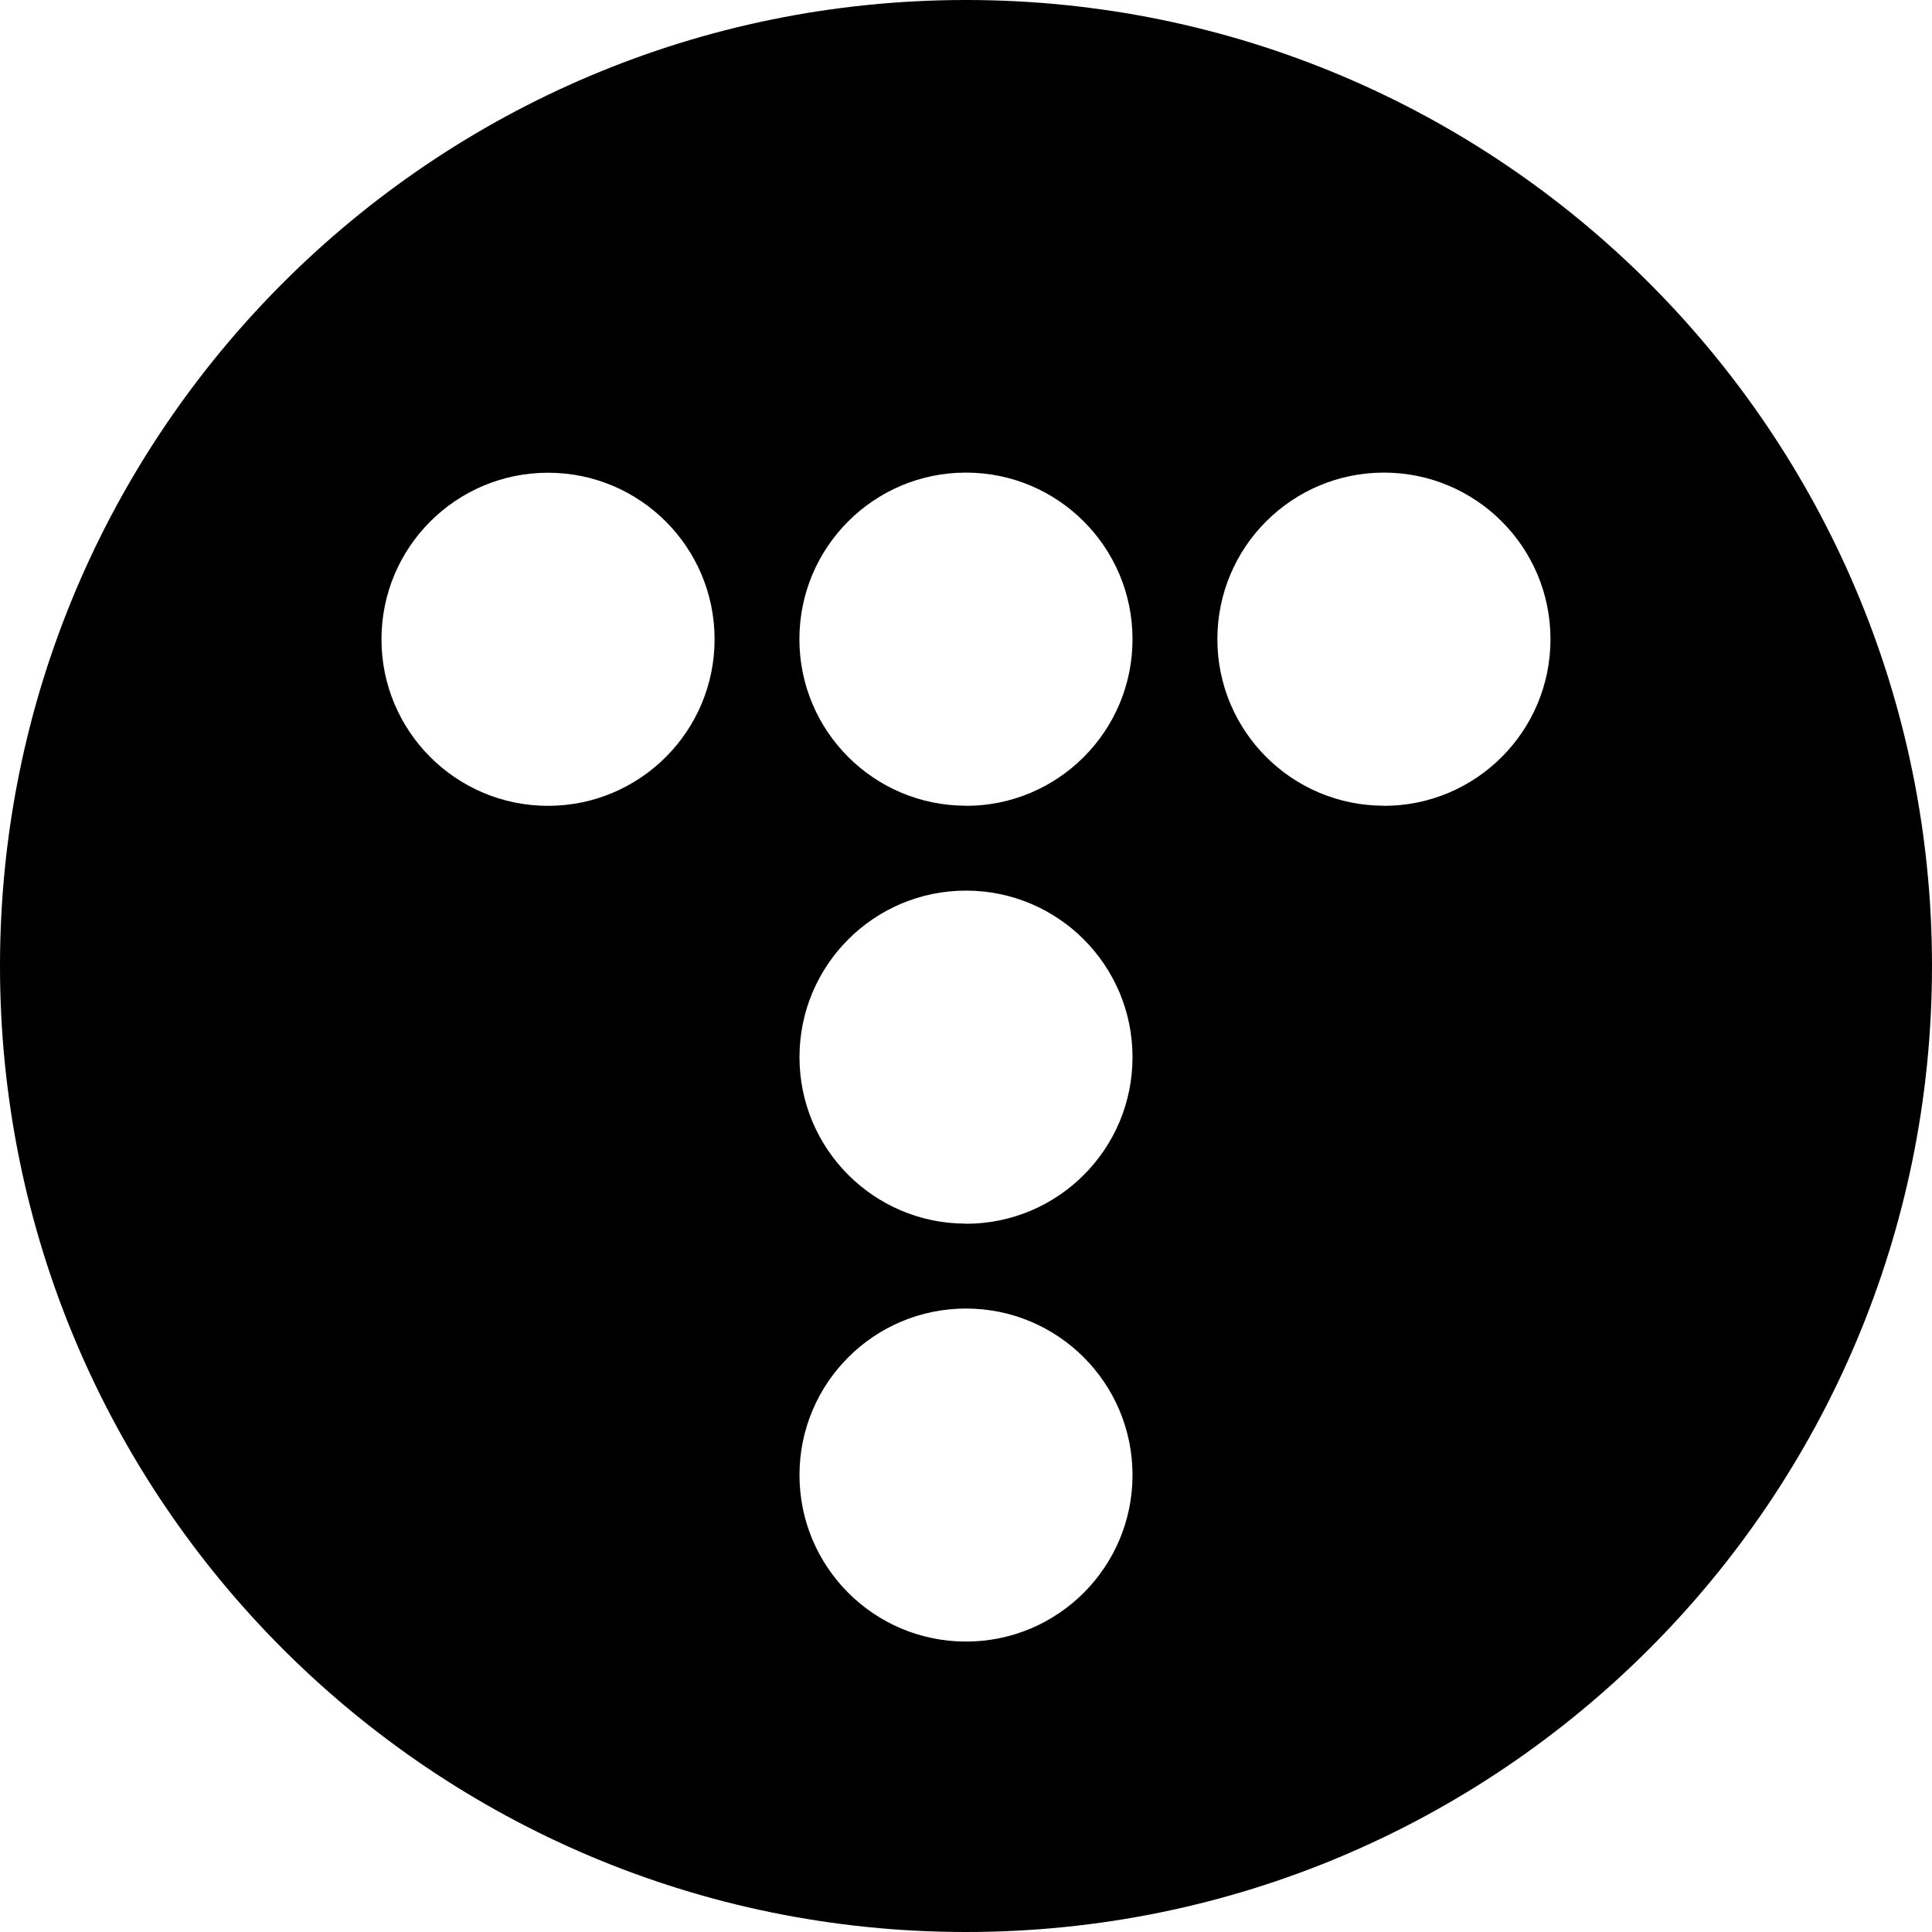
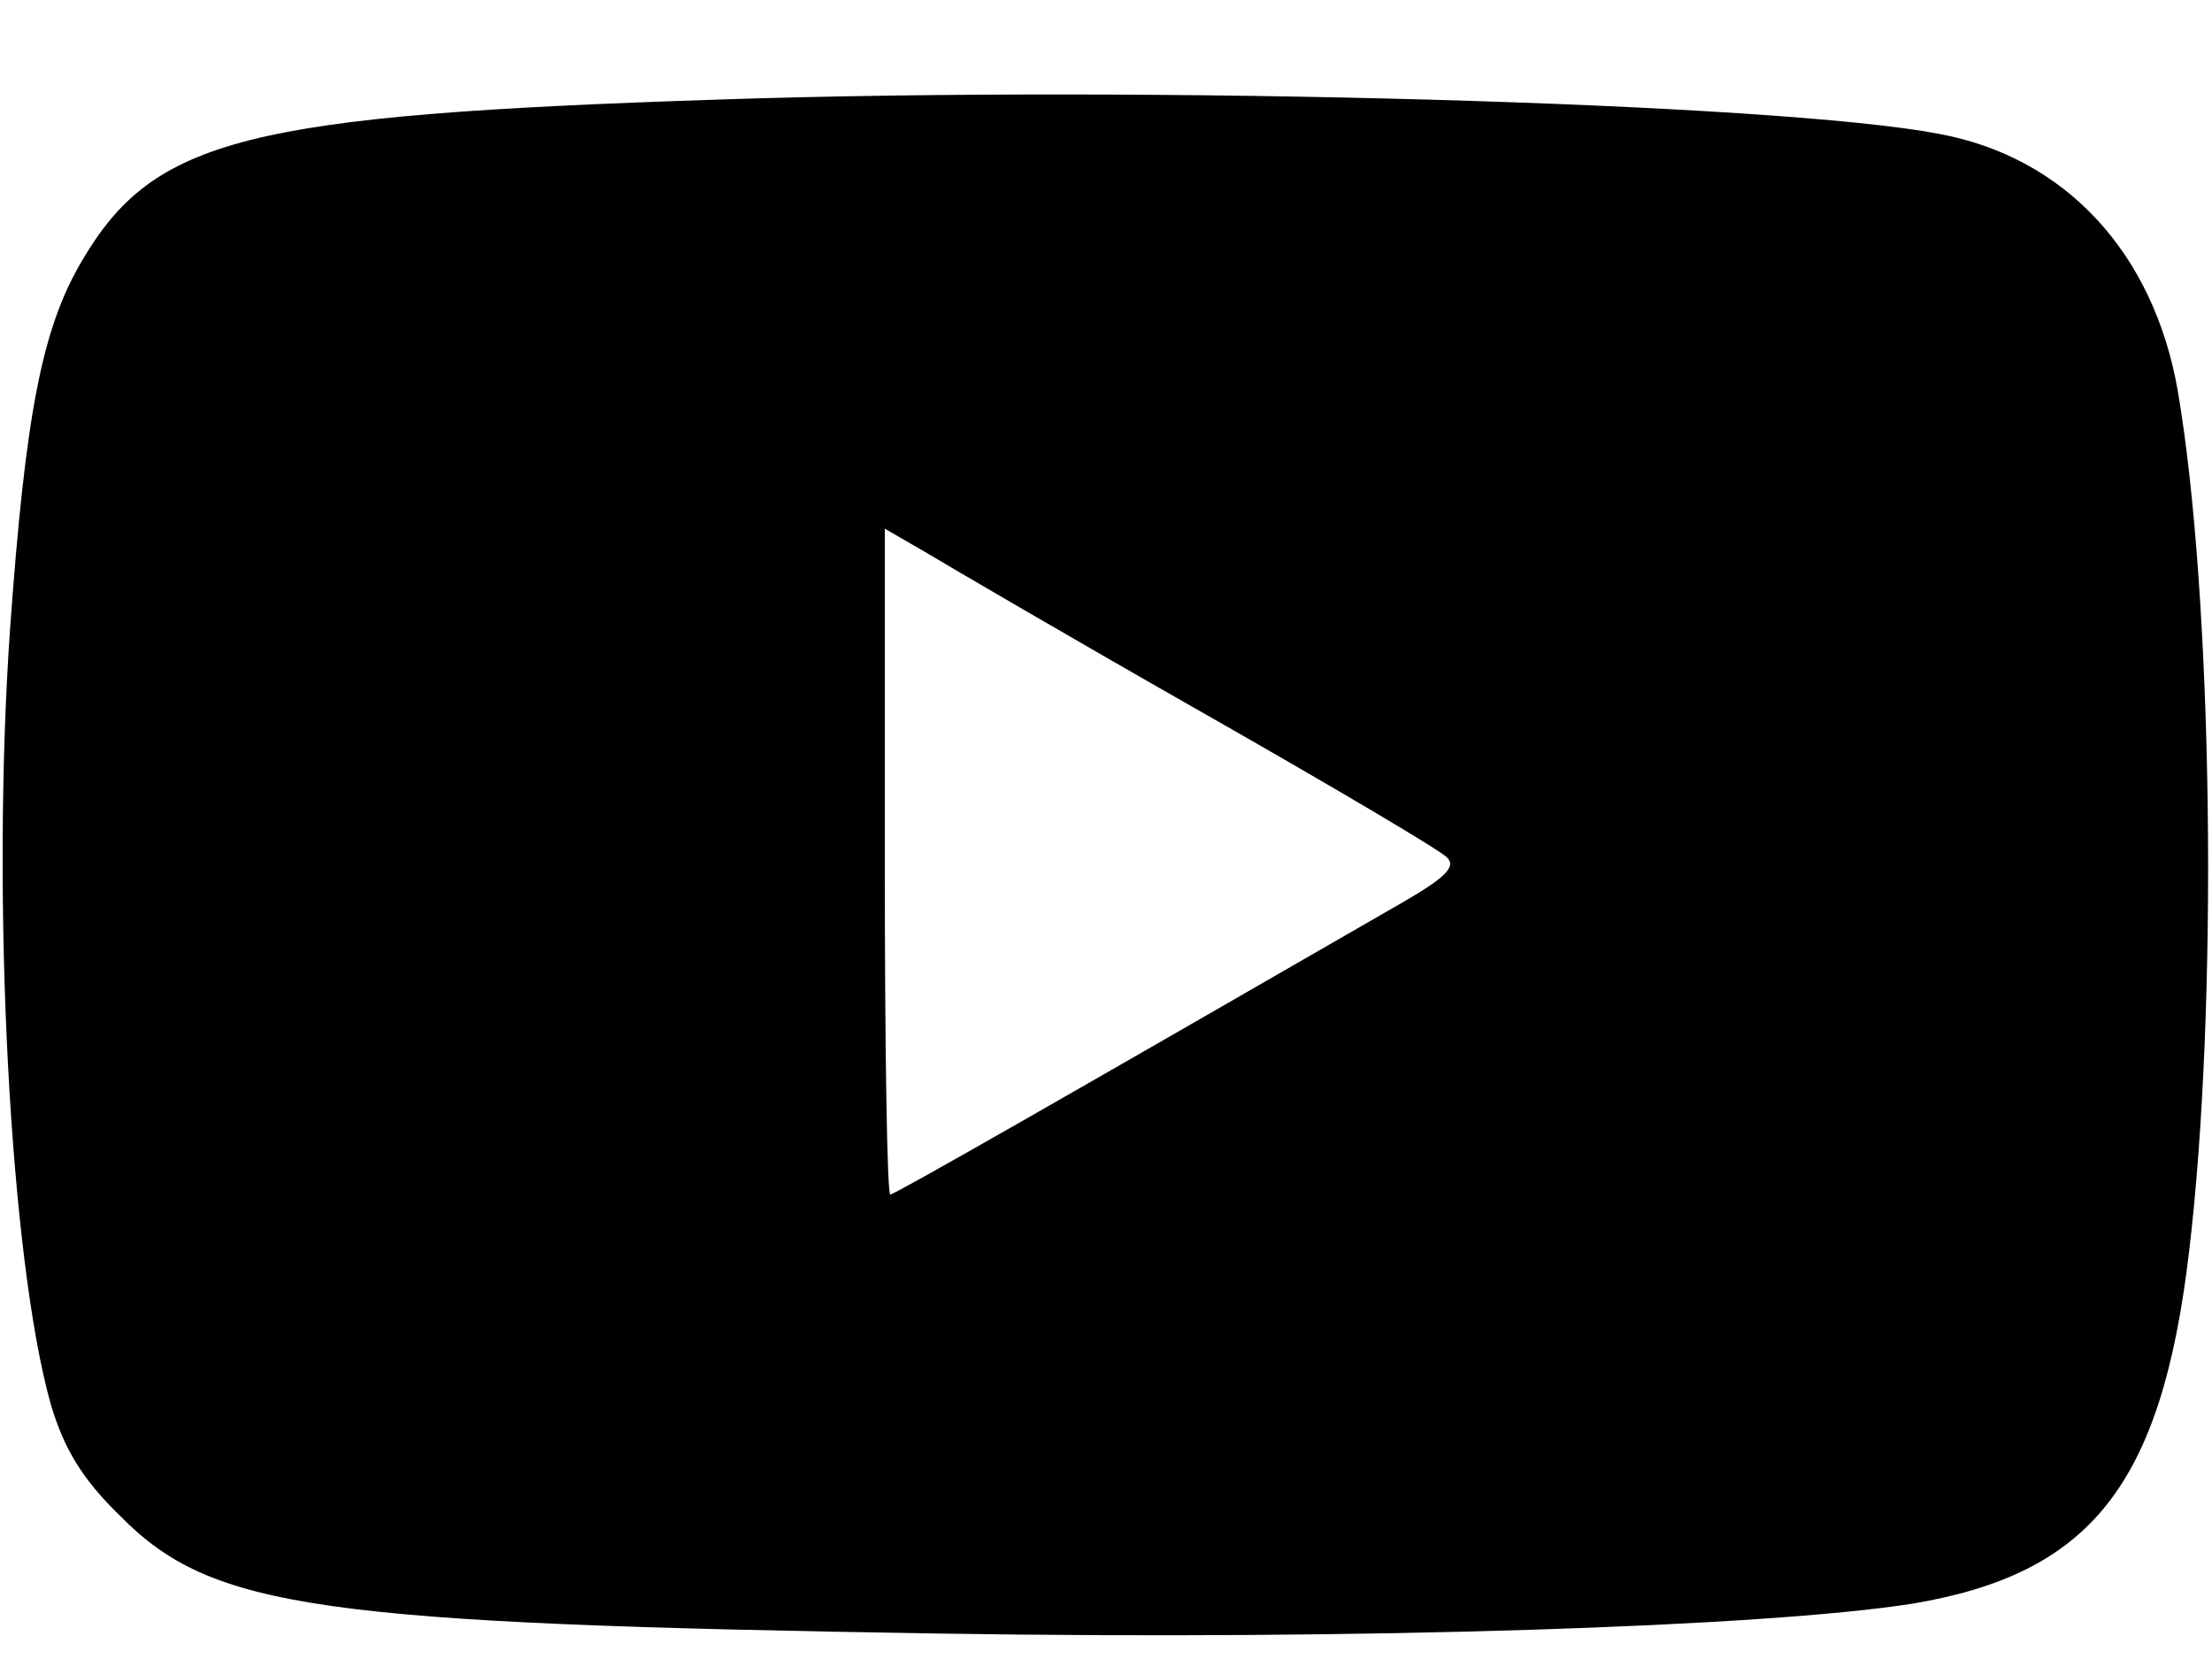
- <svg xmlns="http://www.w3.org/2000/svg" viewBox="0 0 459 459">
-   <g>
-     <path d="M229.5,0C102.75,0,0,102.75,0,229.5S102.75,459,229.5,459,459,356.25,459,229.5,356.25,0,229.5,0ZM130.21,191.45a39.57,39.57,0,1,1,39.56-39.57A39.58,39.58,0,0,1,130.21,191.45ZM229.5,390a39.56,39.56,0,1,1,39.56-39.56A39.56,39.56,0,0,1,229.5,390Zm0-99.29a39.56,39.56,0,1,1,39.56-39.56A39.56,39.56,0,0,1,229.5,290.74Zm0-99.29a39.57,39.57,0,1,1,39.56-39.57A39.57,39.57,0,0,1,229.5,191.45Zm99.29,0a39.57,39.57,0,1,1,39.57-39.57A39.57,39.57,0,0,1,328.79,191.45Z" />
+ <svg xmlns="http://www.w3.org/2000/svg" version="1.0" width="200pt" height="150pt" viewBox="0 0 200 150" preserveAspectRatio="xMidYMid meet">
+   <g transform="translate(0,150) scale(0.1,-0.1)" fill="#000000" stroke="none">
+     <path d="M650 1410 c-427 -14 -511 -35 -576 -146 -36 -61 -51 -138 -65 -334 -17 -246 0 -569 37 -700 12 -40 28 -67 63 -101 83 -84 180 -97 741 -106 382 -6 745 6 879 27 161 27 225 107 250 316 27 223 22 594 -10 781 -22 125 -102 211 -216 232 -146 28 -712 44 -1103 31z m435 -553 c116 -66 216 -125 223 -132 9 -8 0 -18 -40 -41 -307 -177 -459 -264 -463 -264 -3 0 -5 135 -5 301 l0 301 38 -22 c20 -12 131 -77 247 -143z" />
  </g>
</svg>
